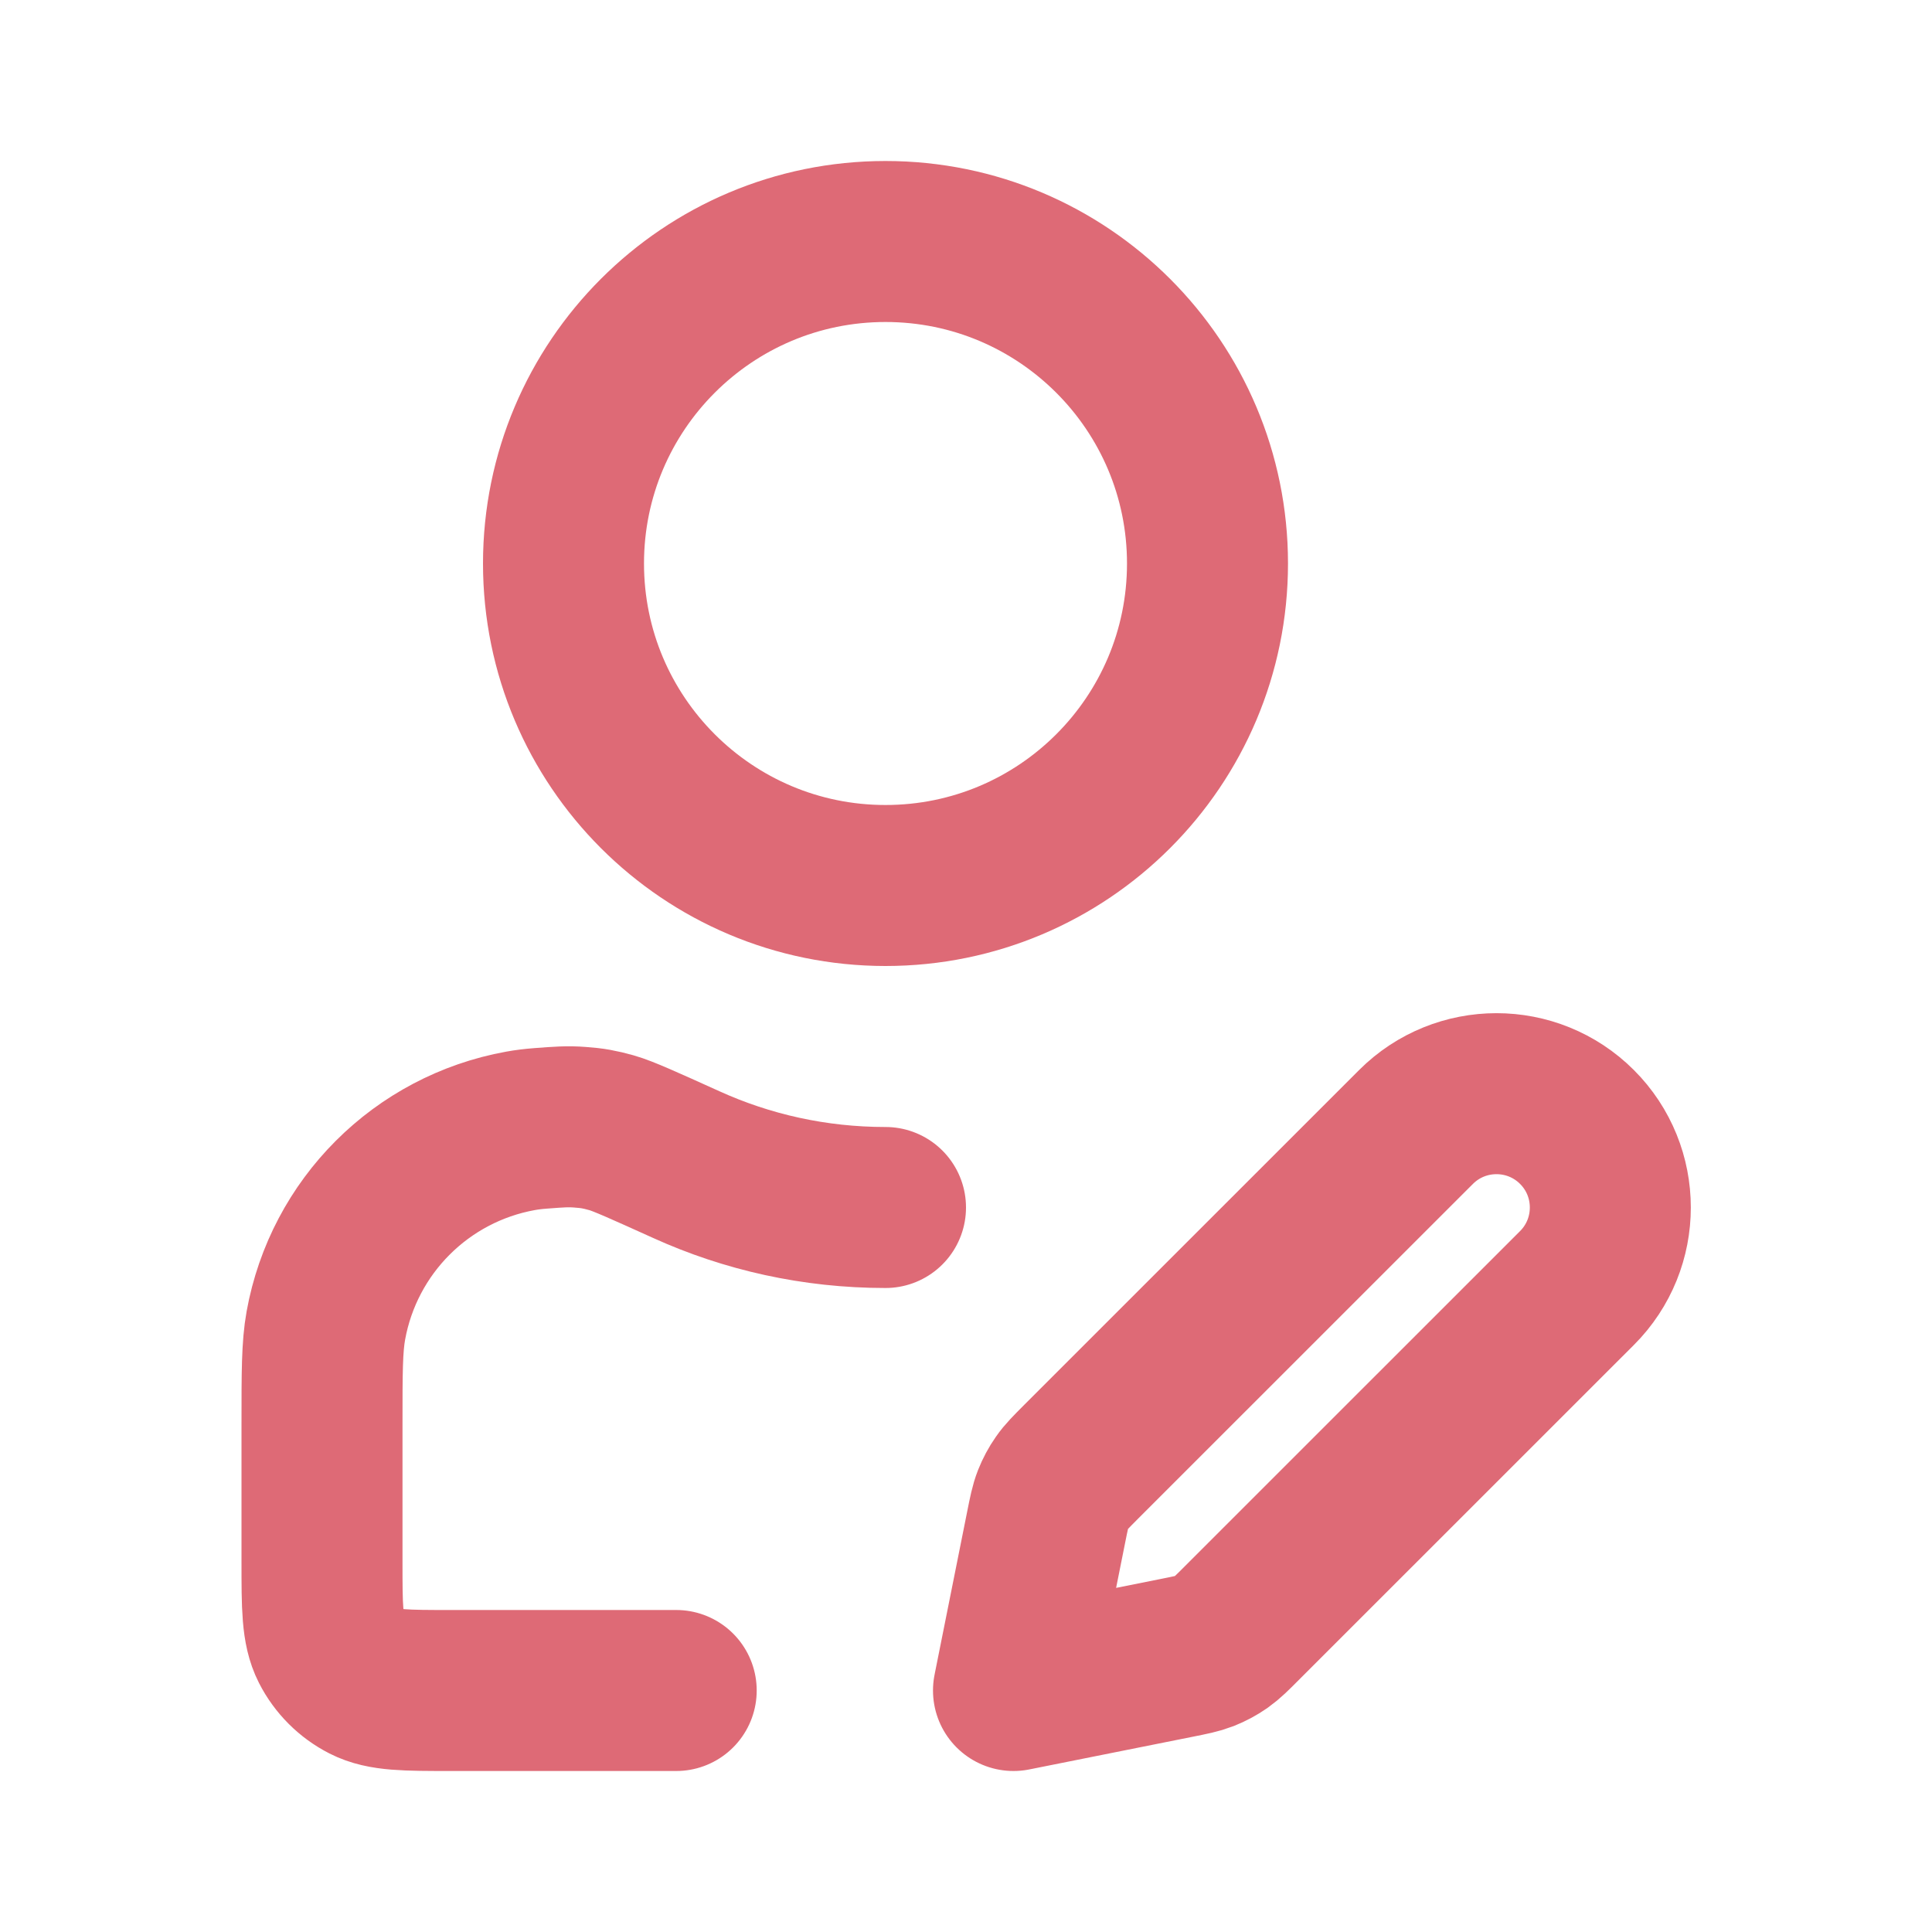
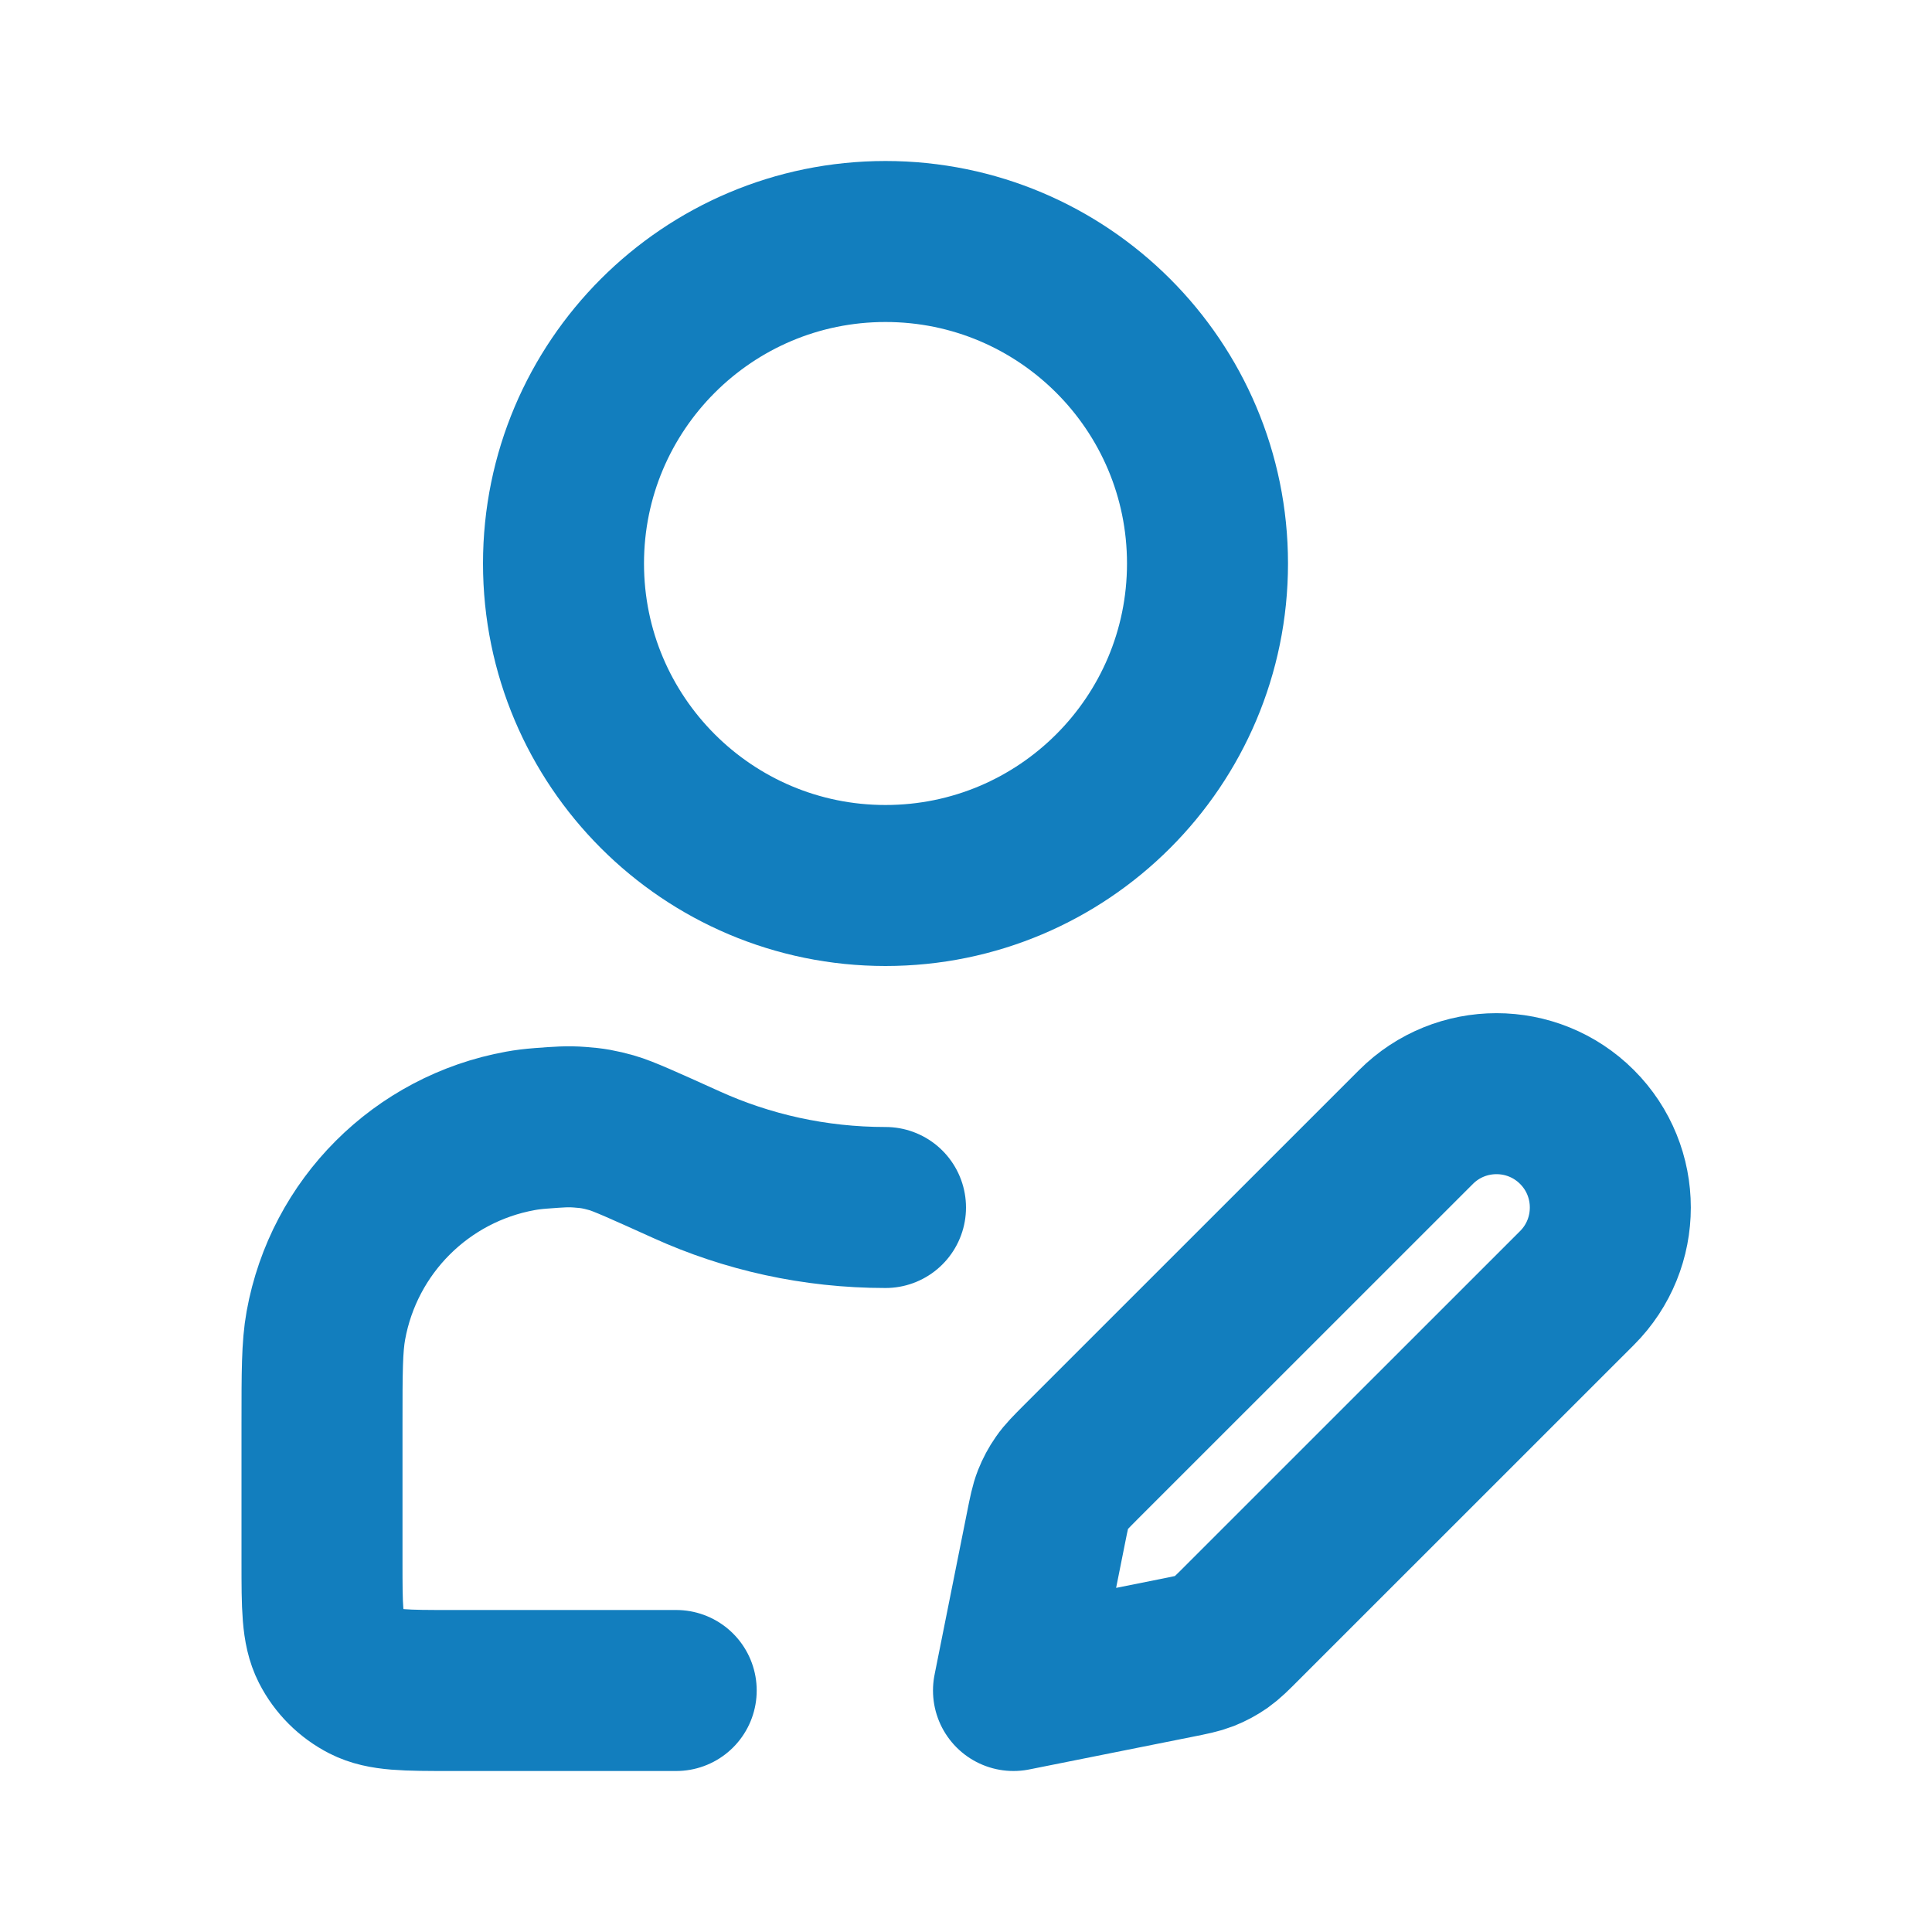
<svg xmlns="http://www.w3.org/2000/svg" width="800px" height="800px" viewBox="0 0 24 24" fill="none">
  <g id="SVGRepo_bgCarrier" stroke-width="0" />
  <g id="SVGRepo_tracerCarrier" stroke-linecap="round" stroke-linejoin="round" />
  <g id="SVGRepo_iconCarrier">
-     <path d="M11 15C10.118 15 9.281 14.81 8.527 14.468C8.004 14.232 7.743 14.113 7.598 14.072C7.447 14.03 7.36 14.014 7.204 14.003C7.053 13.991 6.941 14 6.716 14.017C6.624 14.024 6.543 14.034 6.466 14.048C5.234 14.271 4.271 15.234 4.048 16.466C4 16.731 4 17.049 4 17.684V19.4C4 19.96 4 20.24 4.109 20.454C4.205 20.642 4.358 20.795 4.546 20.891C4.76 21 5.04 21 5.6 21H8.4M15 7C15 9.209 13.209 11 11 11C8.791 11 7 9.209 7 7C7 4.791 8.791 3 11 3C13.209 3 15 4.791 15 7ZM12.59 21L14.615 20.595C14.791 20.56 14.88 20.542 14.962 20.51C15.035 20.481 15.104 20.444 15.169 20.399C15.241 20.348 15.305 20.285 15.432 20.157L19.59 16C20.142 15.448 20.142 14.552 19.59 14C19.038 13.448 18.142 13.448 17.59 14L13.432 18.157C13.305 18.285 13.241 18.348 13.191 18.421C13.146 18.485 13.109 18.555 13.08 18.628C13.048 18.71 13.03 18.799 12.995 18.975L12.59 21Z" stroke="#de6a76" stroke-width="2" stroke-linecap="round" stroke-linejoin="round" />
+     <path d="M11 15C10.118 15 9.281 14.81 8.527 14.468C8.004 14.232 7.743 14.113 7.598 14.072C7.447 14.03 7.36 14.014 7.204 14.003C7.053 13.991 6.941 14 6.716 14.017C6.624 14.024 6.543 14.034 6.466 14.048C5.234 14.271 4.271 15.234 4.048 16.466C4 16.731 4 17.049 4 17.684V19.4C4 19.96 4 20.24 4.109 20.454C4.205 20.642 4.358 20.795 4.546 20.891C4.76 21 5.04 21 5.6 21H8.4M15 7C15 9.209 13.209 11 11 11C8.791 11 7 9.209 7 7C7 4.791 8.791 3 11 3C13.209 3 15 4.791 15 7ZM12.59 21L14.615 20.595C14.791 20.56 14.88 20.542 14.962 20.51C15.035 20.481 15.104 20.444 15.169 20.399C15.241 20.348 15.305 20.285 15.432 20.157L19.59 16C20.142 15.448 20.142 14.552 19.59 14C19.038 13.448 18.142 13.448 17.59 14L13.432 18.157C13.305 18.285 13.241 18.348 13.191 18.421C13.146 18.485 13.109 18.555 13.08 18.628C13.048 18.71 13.03 18.799 12.995 18.975L12.59 21Z" stroke="#127ebe" stroke-width="2" stroke-linecap="round" stroke-linejoin="round" />
  </g>
</svg>
